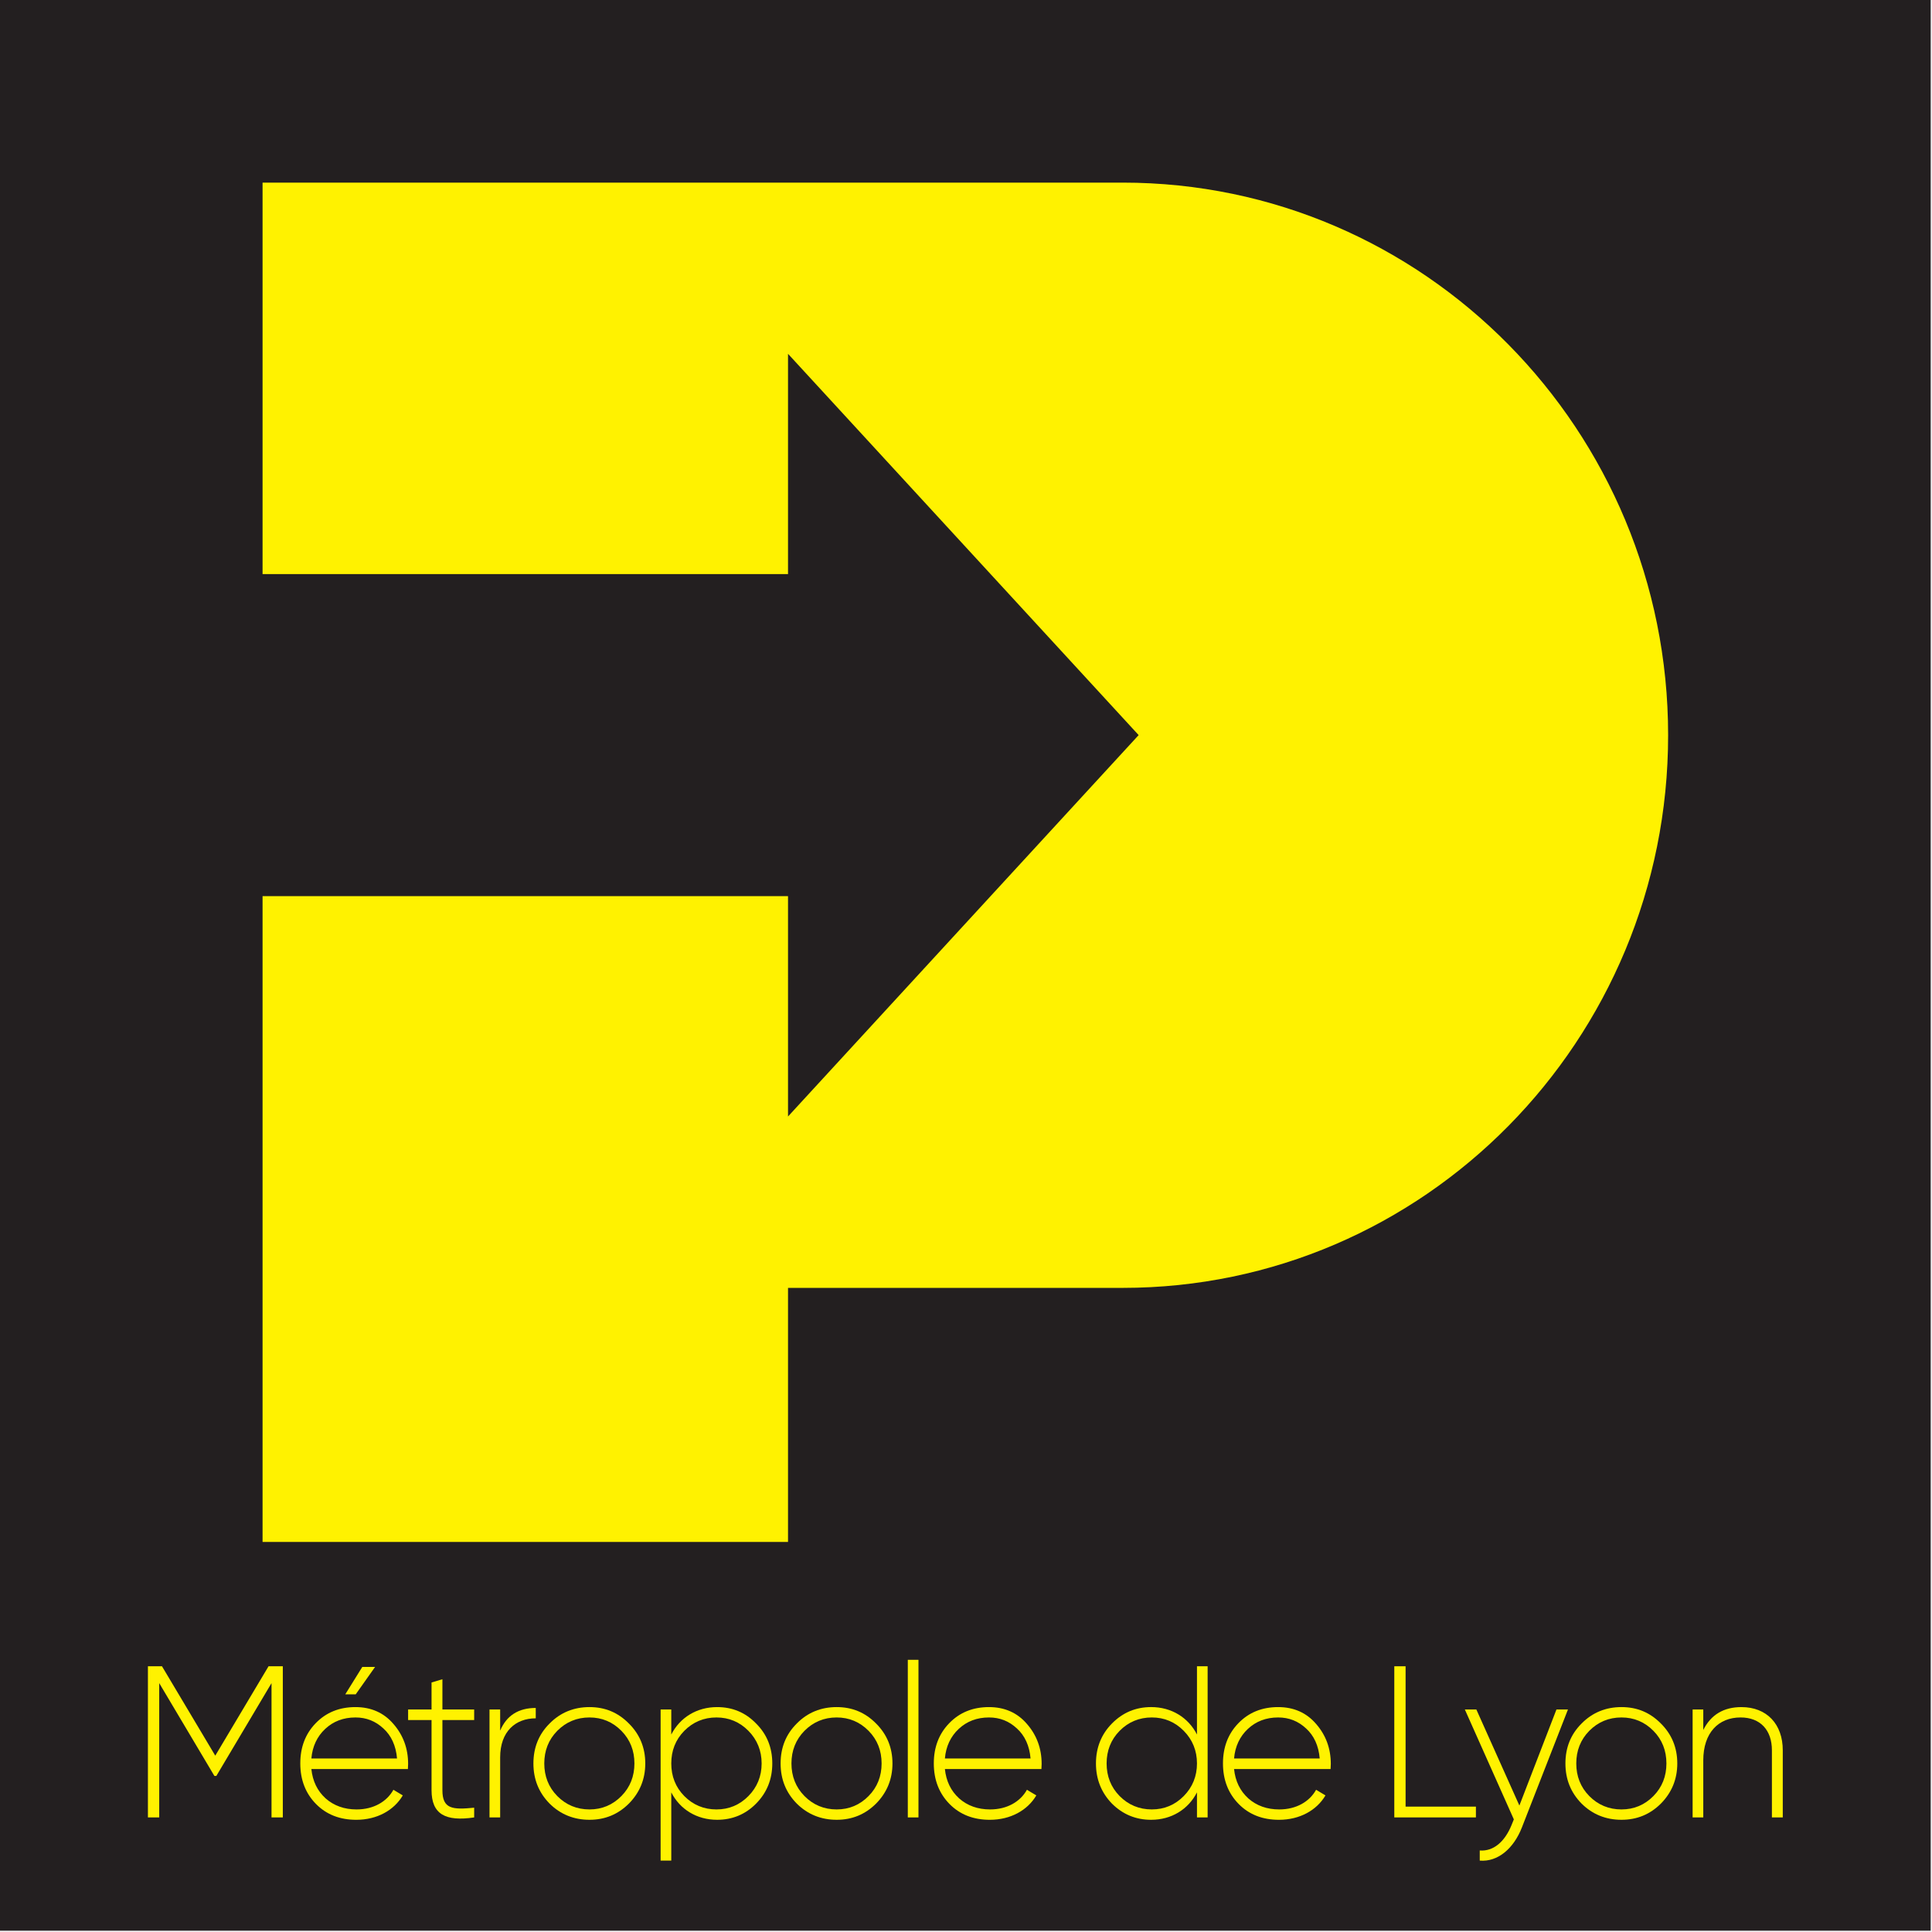
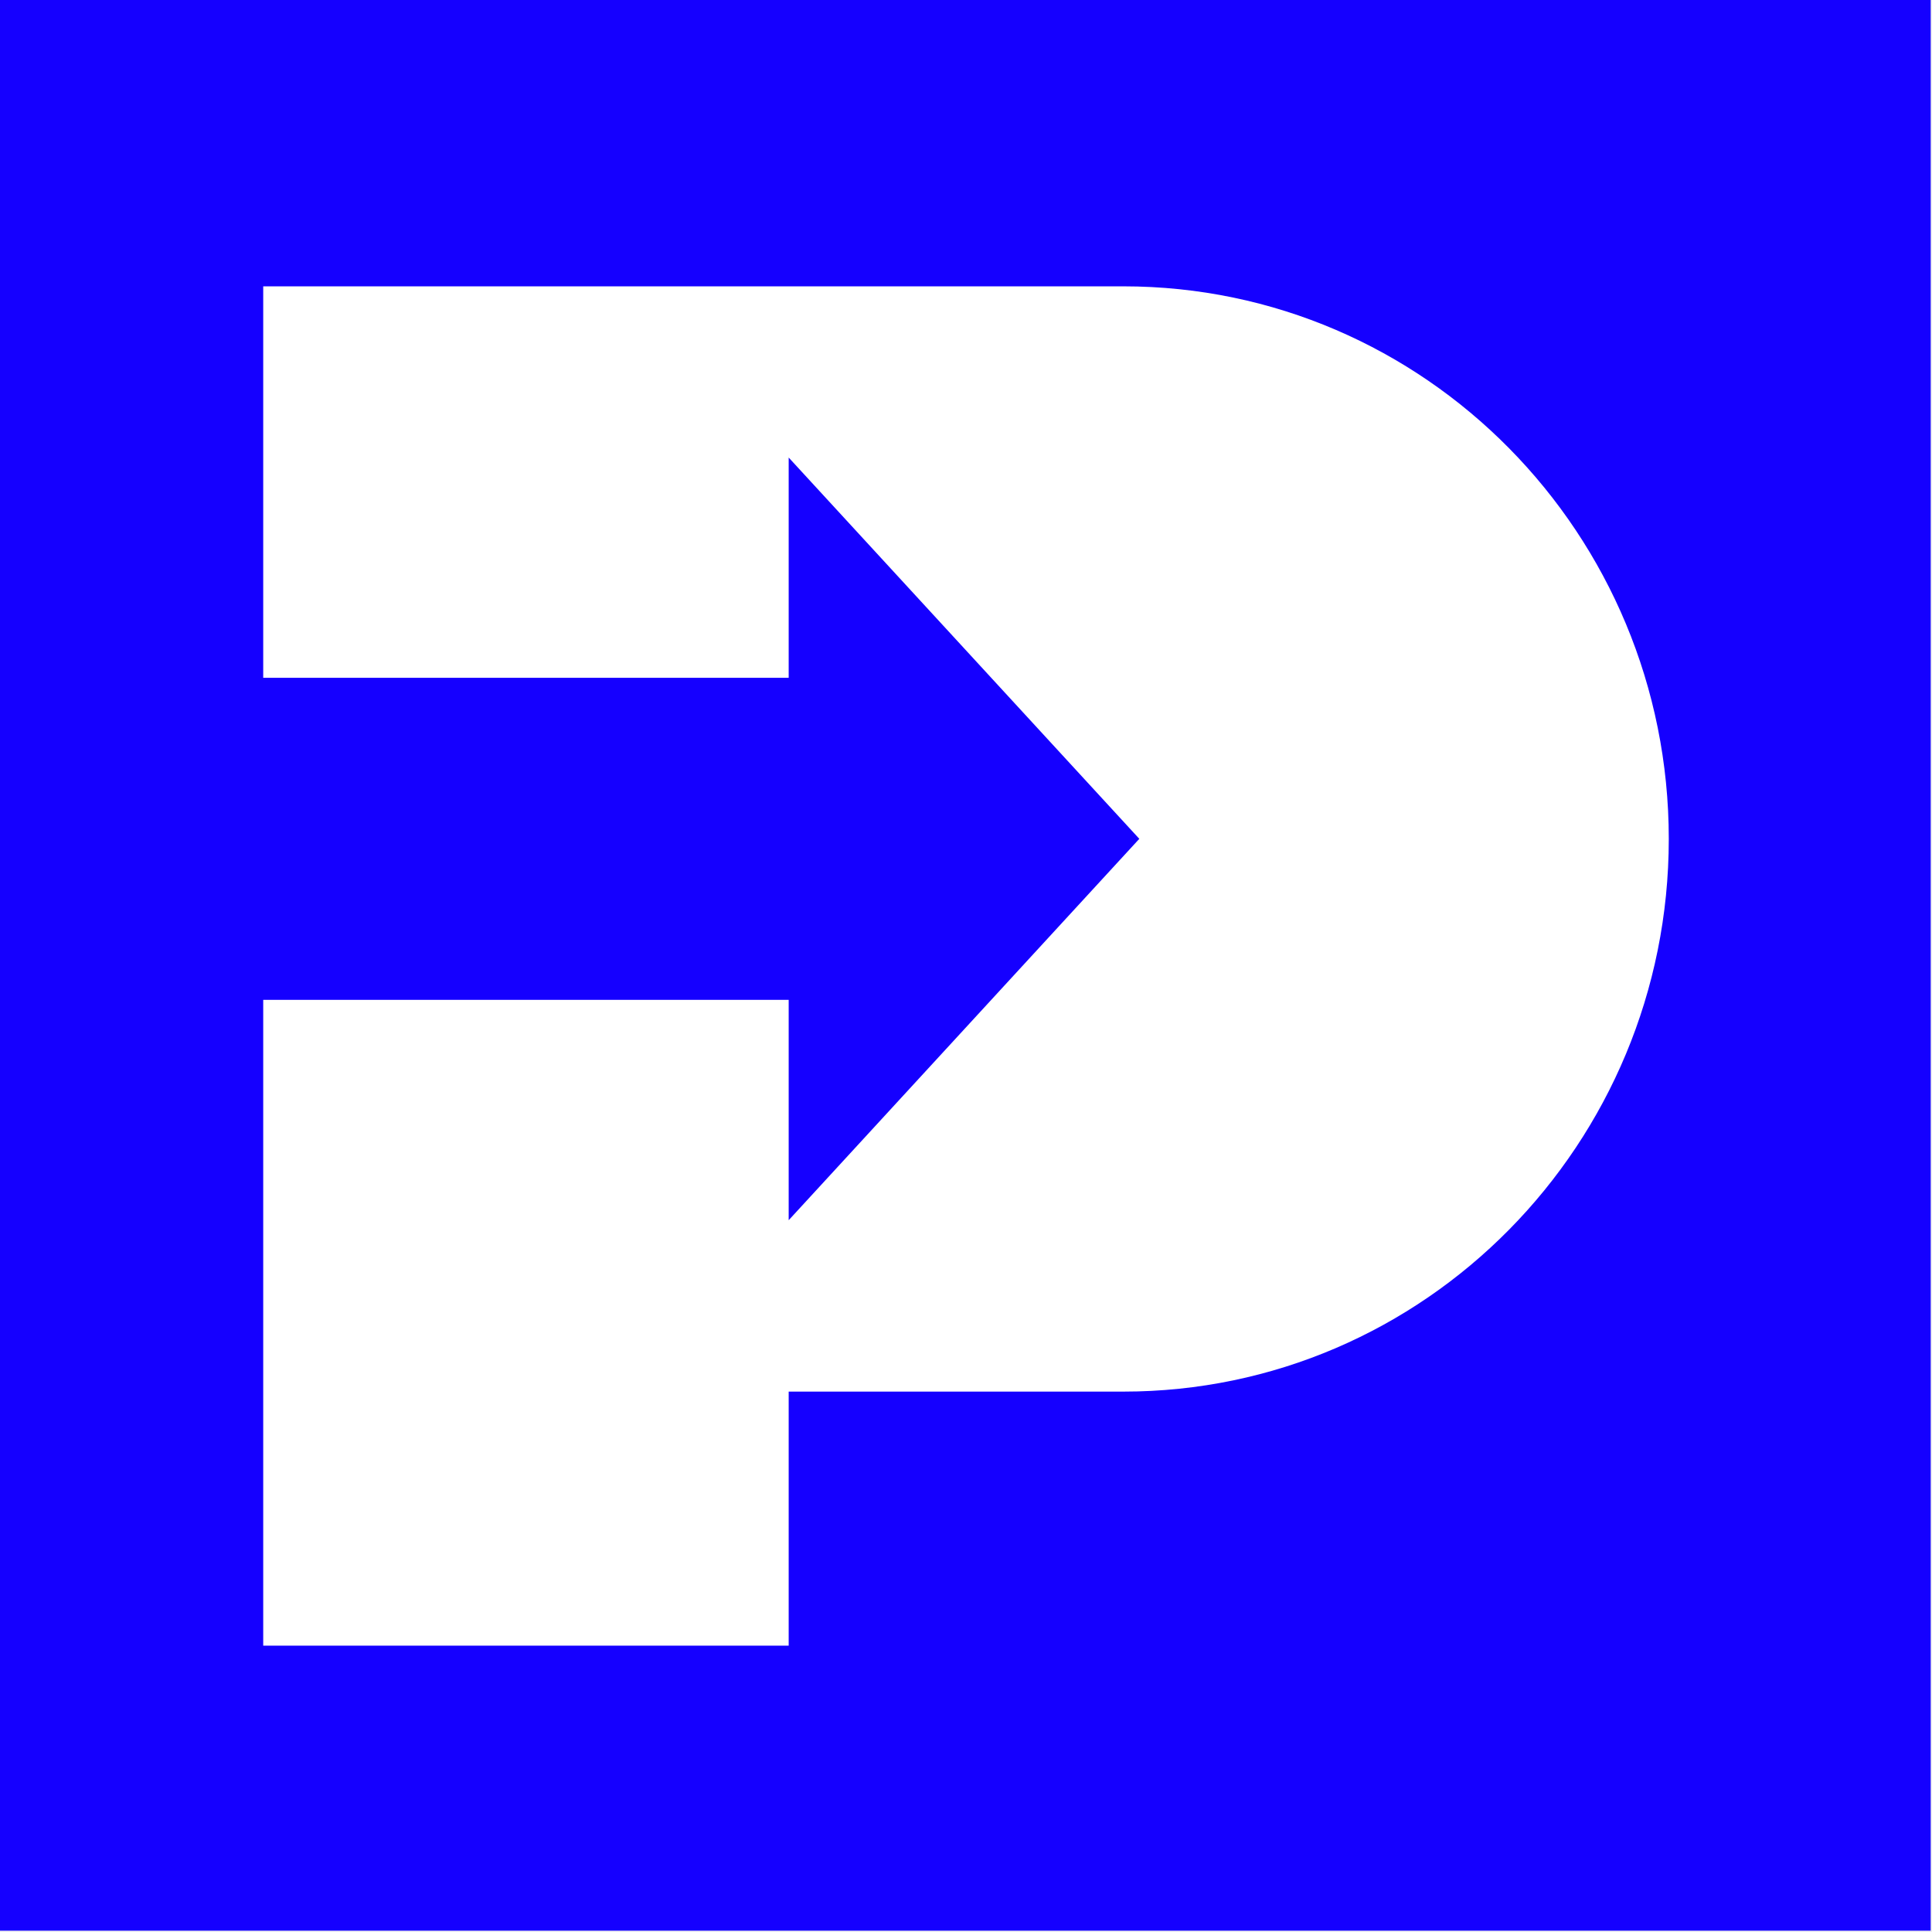
<svg xmlns="http://www.w3.org/2000/svg" width="100%" height="100%" viewBox="0 0 1241 1241" version="1.1" xml:space="preserve" style="fill-rule:evenodd;clip-rule:evenodd;stroke-linejoin:round;stroke-miterlimit:2;">
  <g transform="matrix(1,0,0,1,-1912.549,-464.3449)">
    <g transform="matrix(4.166667,0,0,4.166667,1912.549,464.3449)">
-       <rect x="0" y="0" width="297.638" height="297.638" style="fill:rgb(35,31,32);" />
+       <rect x="0" y="0" width="297.638" height="297.638" style="fill:rgb(21,0,255);" />
    </g>
-     <g transform="matrix(62.91176,0,0,62.91176,2633.696,1454.797)">
-       <path d="M0,-13.879L-8.782,-13.879L-8.782,-9.882L-3.417,-9.882L-3.417,-12.131L0.163,-8.238L-3.417,-4.344L-3.417,-6.594L-8.782,-6.594L-8.782,0L-3.417,0L-3.417,-2.594L0,-2.594C3.076,-2.594 5.569,-5.121 5.569,-8.237C5.569,-11.352 3.076,-13.879 0,-13.879" style="fill:rgb(255,242,0);fill-rule:nonzero;" />
-     </g>
-     <g transform="matrix(9.600088,0,0,9.600088,2094.215,1631.747)">
-       <path d="M0,-10.113L0,0L-0.756,0L-0.756,-8.986L-4.449,-2.774L-4.577,-2.774L-8.27,-8.986L-8.27,0L-9.026,0L-9.026,-10.113L-8.085,-10.113L-4.52,-4.132L-0.955,-10.113L0,-10.113Z" style="fill:rgb(255,242,0);fill-rule:nonzero;" />
-     </g>
-     <g transform="matrix(9.600088,0,0,9.600088,2165.253,1596.664)">
-       <path d="M0,-2.601C0.656,-1.85 0.984,-0.954 0.984,0.072C0.984,0.144 0.97,0.346 0.97,0.418L-5.489,0.418C-5.404,1.228 -5.091,1.878 -4.534,2.383C-3.978,2.874 -3.28,3.12 -2.467,3.12C-1.326,3.12 -0.442,2.6 0,1.805L0.627,2.181C0.043,3.178 -1.098,3.814 -2.481,3.814C-3.579,3.814 -4.477,3.467 -5.176,2.759C-5.875,2.051 -6.231,1.141 -6.231,0.043C-6.231,-1.041 -5.889,-1.937 -5.204,-2.645C-4.506,-3.367 -3.622,-3.728 -2.538,-3.728C-1.497,-3.728 -0.642,-3.352 0,-2.601M-4.563,-2.269C-5.105,-1.763 -5.418,-1.099 -5.489,-0.29L0.242,-0.29C0.171,-1.142 -0.143,-1.821 -0.67,-2.298C-1.198,-2.789 -1.811,-3.034 -2.538,-3.034C-3.351,-3.034 -4.021,-2.774 -4.563,-2.269M-1.226,-6.415L-2.524,-4.58L-3.222,-4.58L-2.082,-6.415L-1.226,-6.415Z" style="fill:rgb(255,242,0);fill-rule:nonzero;" />
-     </g>
-     <g transform="matrix(9.600088,0,0,9.600088,2217.127,1608.307)">
-       <path d="M0,-4.074L-2.125,-4.074L-2.125,0.621C-2.125,1.878 -1.454,1.936 0,1.791L0,2.442C-1.925,2.73 -2.852,2.225 -2.852,0.621L-2.852,-4.074L-4.42,-4.074L-4.42,-4.782L-2.852,-4.782L-2.852,-6.588L-2.125,-6.804L-2.125,-4.782L0,-4.782L0,-4.074Z" style="fill:rgb(255,242,0);fill-rule:nonzero;" />
-     </g>
-     <g transform="matrix(9.600088,0,0,9.600088,2233.824,1617.187)">
-       <path d="M0,-4.291C0.428,-5.302 1.226,-5.808 2.381,-5.808L2.381,-5.114C1.026,-5.114 0,-4.233 0,-2.5L0,1.517L-0.713,1.517L-0.713,-5.707L0,-5.707L0,-4.291Z" style="fill:rgb(255,242,0);fill-rule:nonzero;" />
-     </g>
-     <g transform="matrix(9.600088,0,0,9.600088,2265.579,1571.27)">
-       <path d="M0,5.375C-0.727,4.638 -1.083,3.742 -1.083,2.688C-1.083,1.633 -0.727,0.737 0,0.015C0.727,-0.722 1.626,-1.083 2.667,-1.083C3.707,-1.083 4.577,-0.722 5.304,0.015C6.032,0.737 6.402,1.633 6.402,2.688C6.402,3.742 6.032,4.638 5.304,5.375C4.577,6.097 3.707,6.458 2.667,6.458C1.626,6.458 0.727,6.097 0,5.375M2.667,5.765C3.508,5.765 4.221,5.462 4.805,4.869C5.39,4.277 5.675,3.54 5.675,2.688C5.675,1.835 5.39,1.099 4.805,0.506C4.221,-0.086 3.508,-0.389 2.667,-0.389C1.825,-0.389 1.098,-0.086 0.513,0.506C-0.071,1.099 -0.356,1.835 -0.356,2.688C-0.356,3.54 -0.071,4.277 0.513,4.869C1.098,5.462 1.825,5.765 2.667,5.765" style="fill:rgb(255,242,0);fill-rule:nonzero;" />
-     </g>
-     <g transform="matrix(9.600088,0,0,9.600088,2398.215,1648.946)">
-       <path d="M0,-8.076C0.727,-7.354 1.084,-6.458 1.084,-5.403C1.084,-4.349 0.727,-3.453 0,-2.716C-0.713,-1.994 -1.583,-1.633 -2.609,-1.633C-3.964,-1.633 -5.09,-2.326 -5.675,-3.467L-5.675,1.098L-6.388,1.098L-6.388,-9.015L-5.675,-9.015L-5.675,-7.339C-5.09,-8.48 -3.964,-9.174 -2.609,-9.174C-1.583,-9.174 -0.713,-8.813 0,-8.076M-2.652,-2.326C-1.811,-2.326 -1.098,-2.629 -0.513,-3.222C0.071,-3.814 0.371,-4.551 0.371,-5.403C0.371,-6.256 0.071,-6.992 -0.513,-7.585C-1.098,-8.177 -1.811,-8.48 -2.652,-8.48C-3.493,-8.48 -4.22,-8.177 -4.805,-7.585C-5.39,-6.992 -5.675,-6.256 -5.675,-5.403C-5.675,-4.551 -5.39,-3.814 -4.805,-3.222C-4.22,-2.629 -3.493,-2.326 -2.652,-2.326" style="fill:rgb(255,242,0);fill-rule:nonzero;" />
-     </g>
-     <g transform="matrix(9.600088,0,0,9.600088,2424.357,1571.27)">
-       <path d="M0,5.375C-0.727,4.638 -1.083,3.742 -1.083,2.688C-1.083,1.633 -0.727,0.737 0,0.015C0.727,-0.722 1.626,-1.083 2.667,-1.083C3.707,-1.083 4.577,-0.722 5.304,0.015C6.031,0.737 6.402,1.633 6.402,2.688C6.402,3.742 6.031,4.638 5.304,5.375C4.577,6.097 3.707,6.458 2.667,6.458C1.626,6.458 0.727,6.097 0,5.375M2.667,5.765C3.507,5.765 4.22,5.462 4.805,4.869C5.39,4.277 5.675,3.54 5.675,2.688C5.675,1.835 5.39,1.099 4.805,0.506C4.22,-0.086 3.507,-0.389 2.667,-0.389C1.825,-0.389 1.098,-0.086 0.513,0.506C-0.071,1.099 -0.357,1.835 -0.357,2.688C-0.357,3.54 -0.071,4.277 0.513,4.869C1.098,5.462 1.825,5.765 2.667,5.765" style="fill:rgb(255,242,0);fill-rule:nonzero;" />
-     </g>
-     <g transform="matrix(9.600088,0,0,9.600088,545.4407,1185.201)">
-       <rect x="203.147" y="35.969" width="0.713" height="10.546" style="fill:rgb(255,242,0);" />
-     </g>
-     <g transform="matrix(9.600088,0,0,9.600088,2572.187,1622.459)">
-       <path d="M0,-5.288C0.656,-4.537 0.984,-3.641 0.984,-2.615C0.984,-2.543 0.97,-2.341 0.97,-2.269L-5.489,-2.269C-5.404,-1.459 -5.09,-0.809 -4.534,-0.304C-3.978,0.187 -3.279,0.433 -2.467,0.433C-1.326,0.433 -0.442,-0.087 0,-0.882L0.628,-0.506C0.043,0.491 -1.098,1.127 -2.481,1.127C-3.579,1.127 -4.477,0.78 -5.176,0.072C-5.875,-0.636 -6.231,-1.546 -6.231,-2.644C-6.231,-3.728 -5.889,-4.624 -5.204,-5.332C-4.506,-6.054 -3.622,-6.415 -2.538,-6.415C-1.497,-6.415 -0.642,-6.039 0,-5.288M-4.563,-4.956C-5.105,-4.45 -5.418,-3.786 -5.489,-2.977L0.242,-2.977C0.171,-3.829 -0.143,-4.508 -0.67,-4.985C-1.198,-5.476 -1.811,-5.721 -2.538,-5.721C-3.351,-5.721 -4.021,-5.461 -4.563,-4.956" style="fill:rgb(255,242,0);fill-rule:nonzero;" />
-     </g>
-     <g transform="matrix(9.600088,0,0,9.600088,2681.413,1633.273)">
-       <path d="M0,-10.272L0.713,-10.272L0.713,-0.159L0,-0.159L0,-1.835C-0.585,-0.694 -1.711,0 -3.065,0C-4.092,0 -4.962,-0.361 -5.689,-1.083C-6.402,-1.82 -6.759,-2.716 -6.759,-3.771C-6.759,-4.825 -6.402,-5.721 -5.689,-6.443C-4.962,-7.18 -4.092,-7.542 -3.065,-7.542C-1.711,-7.542 -0.585,-6.848 0,-5.707L0,-10.272ZM-3.023,-0.694C-2.182,-0.694 -1.469,-0.997 -0.884,-1.589C-0.299,-2.182 0,-2.918 0,-3.771C0,-4.623 -0.299,-5.36 -0.884,-5.952C-1.469,-6.545 -2.182,-6.848 -3.023,-6.848C-3.864,-6.848 -4.591,-6.545 -5.176,-5.952C-5.76,-5.36 -6.046,-4.623 -6.046,-3.771C-6.046,-2.918 -5.76,-2.182 -5.176,-1.589C-4.591,-0.997 -3.864,-0.694 -3.023,-0.694" style="fill:rgb(255,242,0);fill-rule:nonzero;" />
-     </g>
-     <g transform="matrix(9.600088,0,0,9.600088,2757.928,1622.459)">
-       <path d="M0,-5.288C0.656,-4.537 0.984,-3.641 0.984,-2.615C0.984,-2.543 0.97,-2.341 0.97,-2.269L-5.489,-2.269C-5.404,-1.459 -5.09,-0.809 -4.534,-0.304C-3.978,0.187 -3.279,0.433 -2.467,0.433C-1.326,0.433 -0.442,-0.087 0,-0.882L0.628,-0.506C0.043,0.491 -1.098,1.127 -2.481,1.127C-3.579,1.127 -4.477,0.78 -5.176,0.072C-5.875,-0.636 -6.231,-1.546 -6.231,-2.644C-6.231,-3.728 -5.889,-4.624 -5.204,-5.332C-4.506,-6.054 -3.622,-6.415 -2.538,-6.415C-1.497,-6.415 -0.642,-6.039 0,-5.288M-4.563,-4.956C-5.105,-4.45 -5.418,-3.786 -5.489,-2.977L0.242,-2.977C0.171,-3.829 -0.143,-4.508 -0.67,-4.985C-1.198,-5.476 -1.811,-5.721 -2.538,-5.721C-3.351,-5.721 -4.021,-5.461 -4.563,-4.956" style="fill:rgb(255,242,0);fill-rule:nonzero;" />
-     </g>
-     <g transform="matrix(9.600088,0,0,9.600088,2815.416,1541.589)">
-       <path d="M0,8.669L4.705,8.669L4.705,9.391L-0.756,9.391L-0.756,-0.722L0,-0.722L0,8.669Z" style="fill:rgb(255,242,0);fill-rule:nonzero;" />
-     </g>
-     <g transform="matrix(9.600088,0,0,9.600088,2912.327,1660.456)">
-       <path d="M0,-10.214L0.77,-10.214L-2.31,-2.326C-2.866,-0.896 -3.935,0 -5.133,-0.101L-5.133,-0.78C-4.22,-0.708 -3.465,-1.358 -3.009,-2.47L-2.852,-2.86L-6.131,-10.214L-5.361,-10.214L-2.481,-3.785L0,-10.214Z" style="fill:rgb(255,242,0);fill-rule:nonzero;" />
-     </g>
-     <g transform="matrix(9.600088,0,0,9.600088,2928.478,1571.27)">
-       <path d="M0,5.375C-0.727,4.638 -1.083,3.742 -1.083,2.688C-1.083,1.633 -0.727,0.737 0,0.015C0.727,-0.722 1.626,-1.083 2.667,-1.083C3.707,-1.083 4.577,-0.722 5.304,0.015C6.031,0.737 6.402,1.633 6.402,2.688C6.402,3.742 6.031,4.638 5.304,5.375C4.577,6.097 3.707,6.458 2.667,6.458C1.626,6.458 0.727,6.097 0,5.375M2.667,5.765C3.507,5.765 4.22,5.462 4.805,4.869C5.39,4.277 5.675,3.54 5.675,2.688C5.675,1.835 5.39,1.099 4.805,0.506C4.22,-0.086 3.507,-0.389 2.667,-0.389C1.825,-0.389 1.098,-0.086 0.513,0.506C-0.071,1.099 -0.357,1.835 -0.357,2.688C-0.357,3.54 -0.071,4.277 0.513,4.869C1.098,5.462 1.825,5.765 2.667,5.765" style="fill:rgb(255,242,0);fill-rule:nonzero;" />
-     </g>
-     <g transform="matrix(9.600088,0,0,9.600088,3057.693,1604.012)">
-       <path d="M0,-1.604L0,2.889L-0.727,2.889L-0.727,-1.604C-0.727,-2.948 -1.497,-3.8 -2.823,-3.8C-4.292,-3.8 -5.319,-2.789 -5.319,-0.925L-5.319,2.889L-6.032,2.889L-6.032,-4.334L-5.319,-4.334L-5.319,-2.962C-4.805,-3.988 -3.95,-4.493 -2.766,-4.493C-1.069,-4.493 0,-3.352 0,-1.604" style="fill:rgb(255,242,0);fill-rule:nonzero;" />
+     <g transform="matrix(62.91176,0,0,62.91176,2634.117,1521.421)">
+       <path d="M0,-13.879L-8.782,-13.879L-8.782,-9.882L-3.417,-9.882L-3.417,-12.131L0.163,-8.238L-3.417,-4.344L-3.417,-6.594L-8.782,-6.594L-8.782,0L-3.417,0L-3.417,-2.594L0,-2.594C3.076,-2.594 5.569,-5.121 5.569,-8.237C5.569,-11.352 3.076,-13.879 0,-13.879" style="fill:white;fill-rule:nonzero;" />
    </g>
  </g>
</svg>
